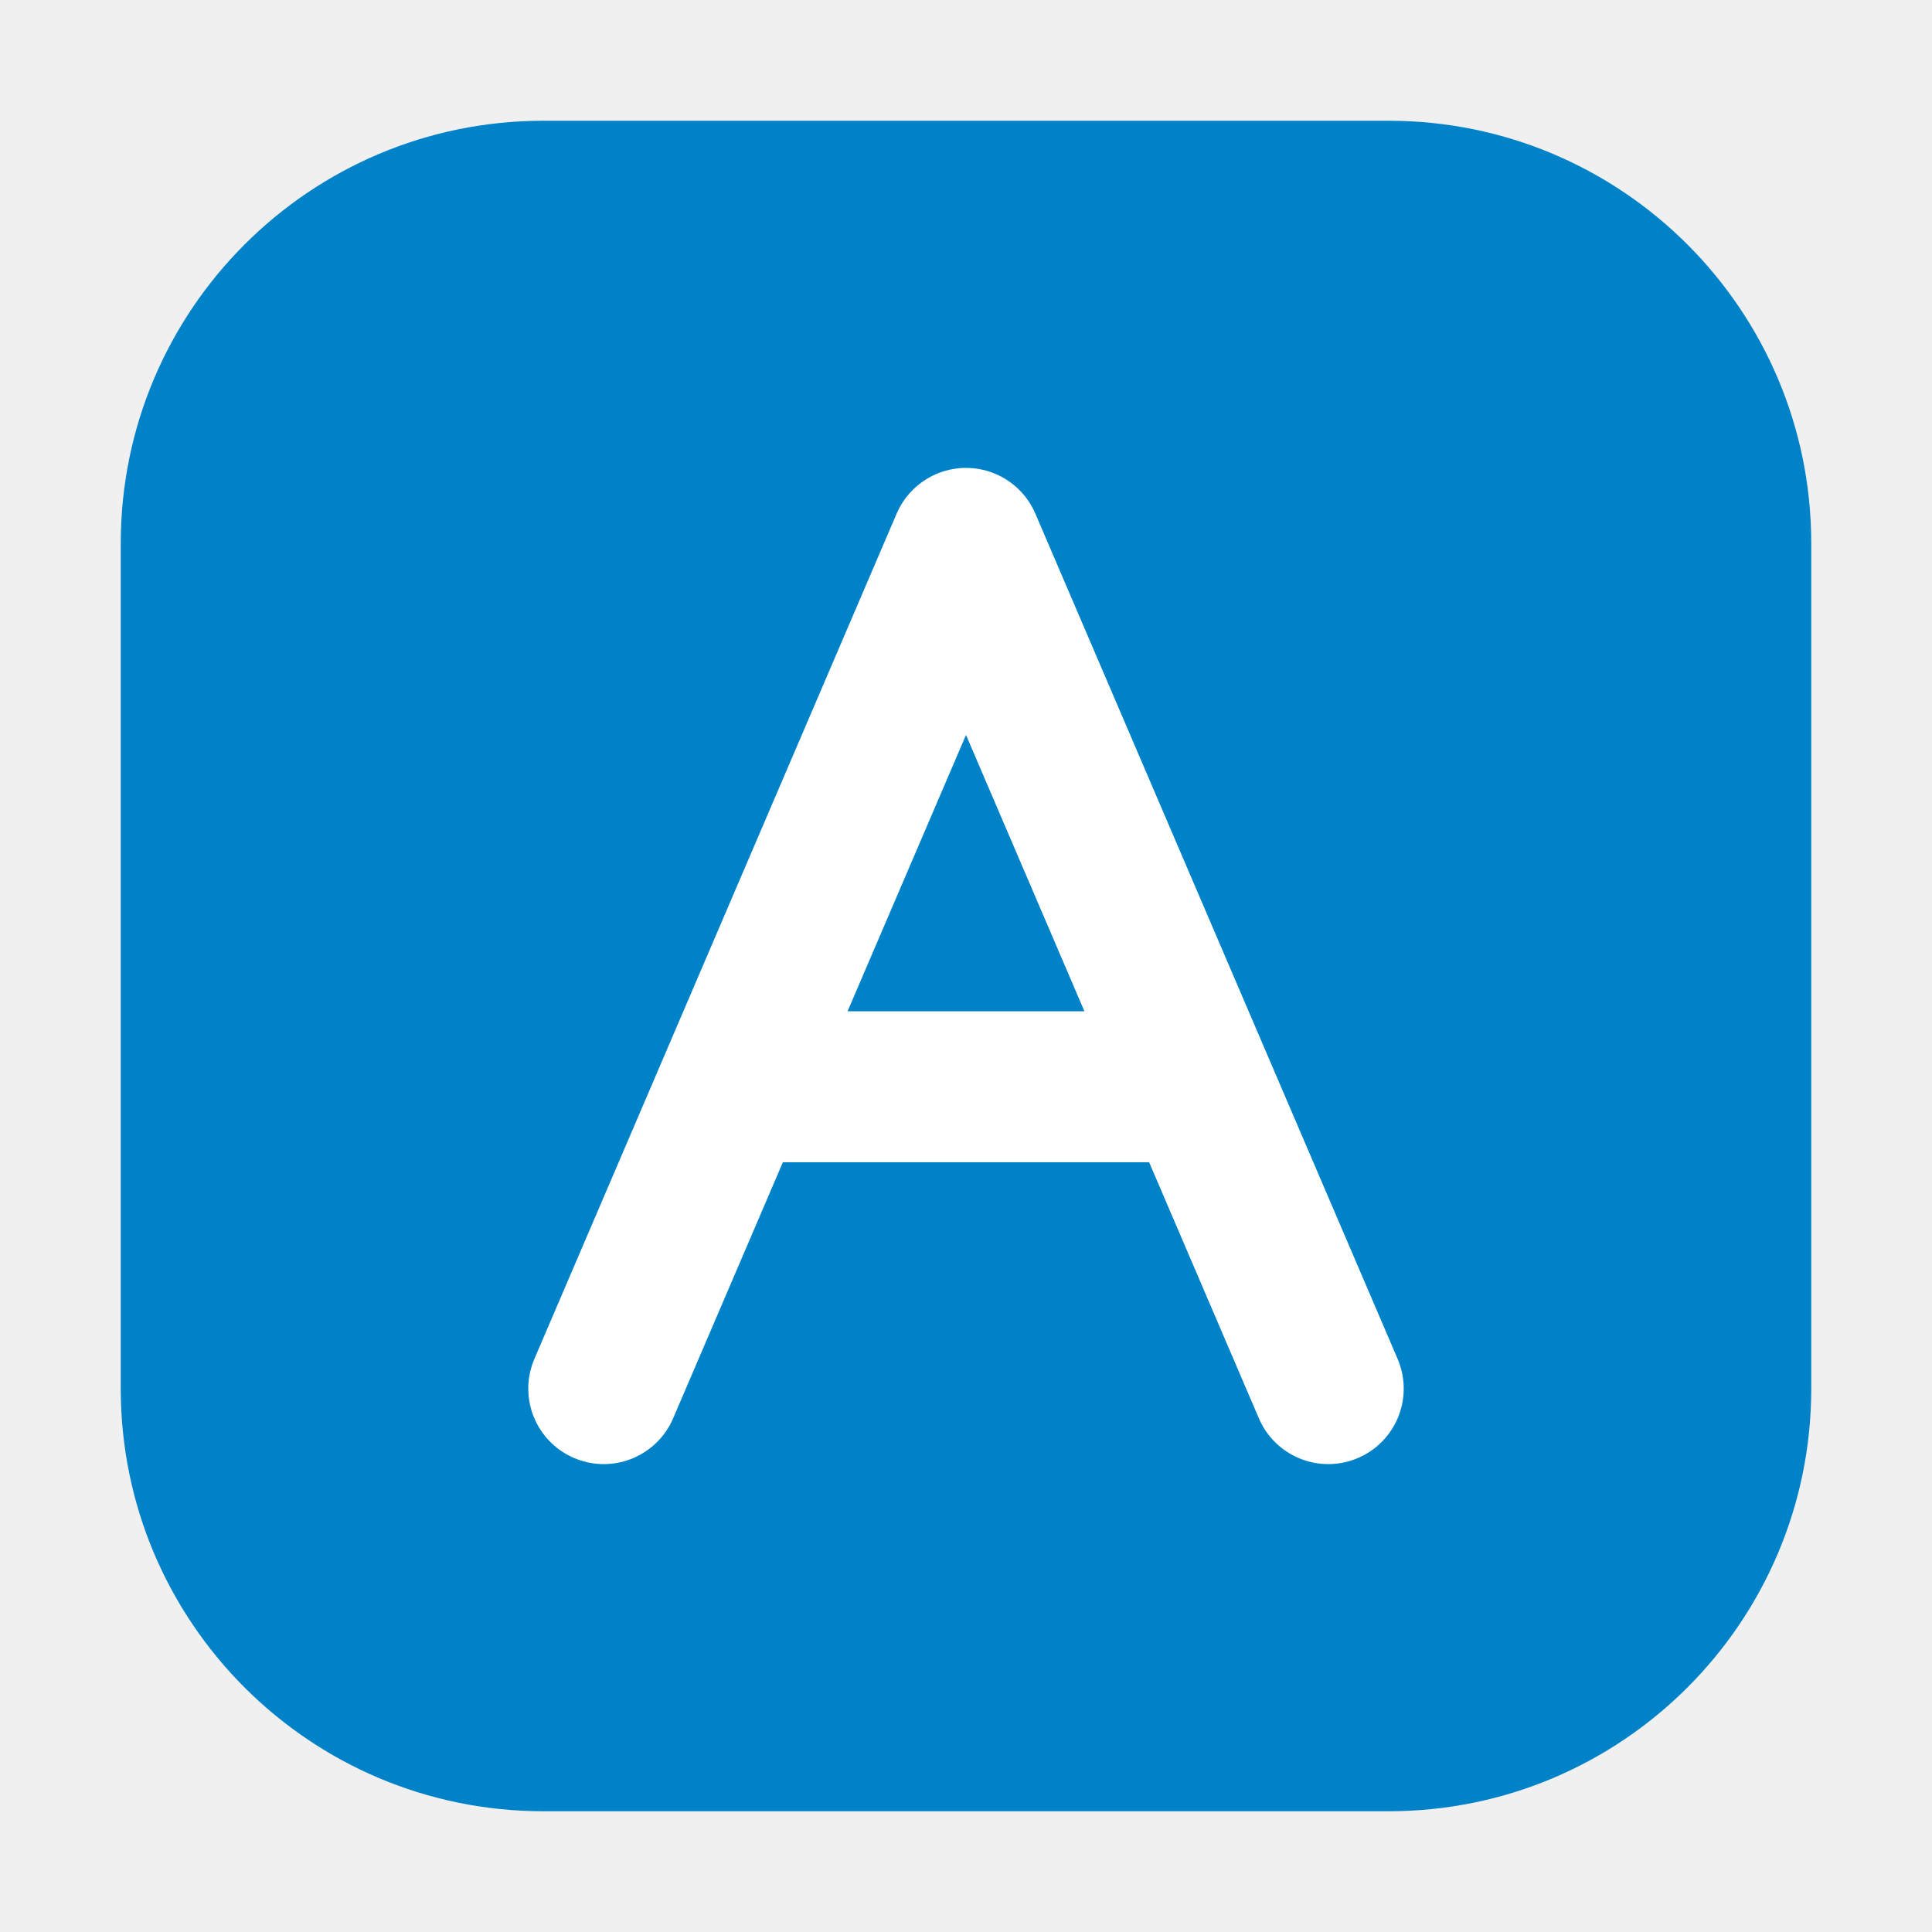
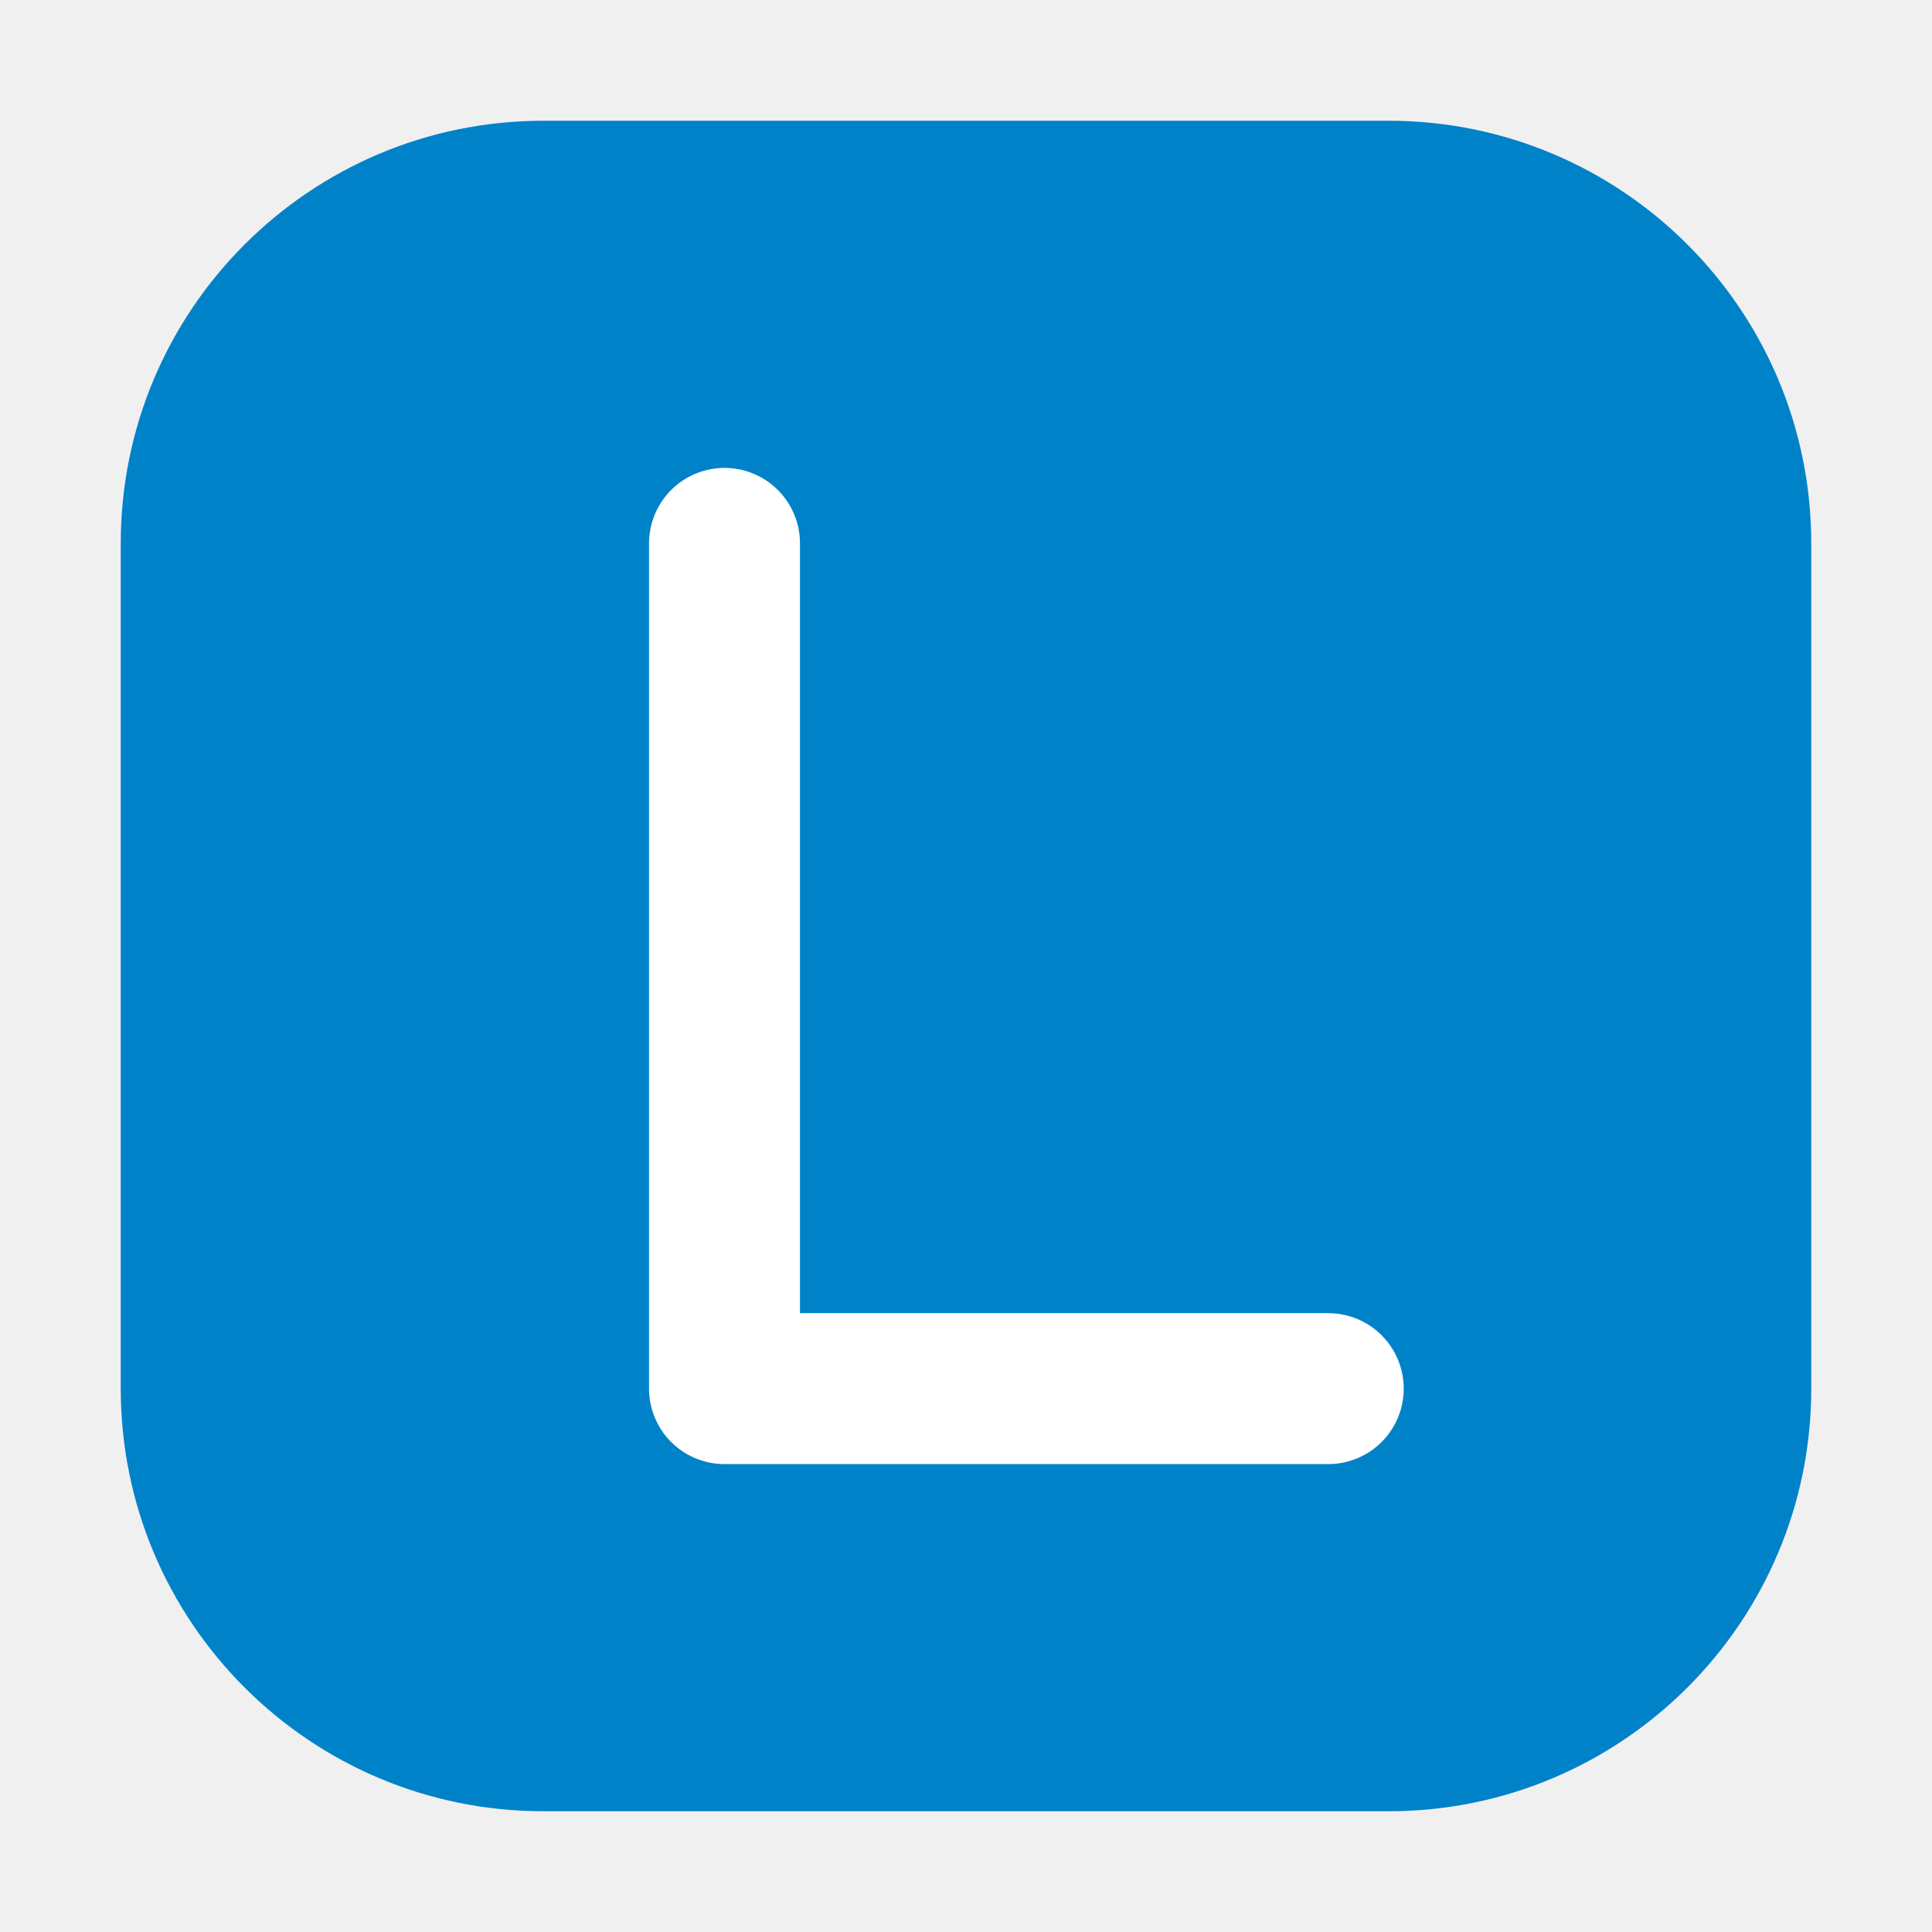
- <svg xmlns="http://www.w3.org/2000/svg" viewBox="0 0 64 64" width="64" height="64" role="img" aria-label="All-in-Wonder">
+ <svg xmlns="http://www.w3.org/2000/svg" viewBox="0 0 64 64" width="64" height="64" role="img" aria-label="Liquid Upstart">
  <rect x="4" y="4" width="56" height="56" rx="14" fill="#0082c9" />
-   <path d="M20 46 L32 18 L44 46 M25 36 H39" stroke="#fff" stroke-width="5" stroke-linecap="round" stroke-linejoin="round" fill="none" />
+   <path d="M24 18 L24 46 L44 46" stroke="#fff" stroke-width="5" stroke-linecap="round" stroke-linejoin="round" fill="none" />
</svg>
